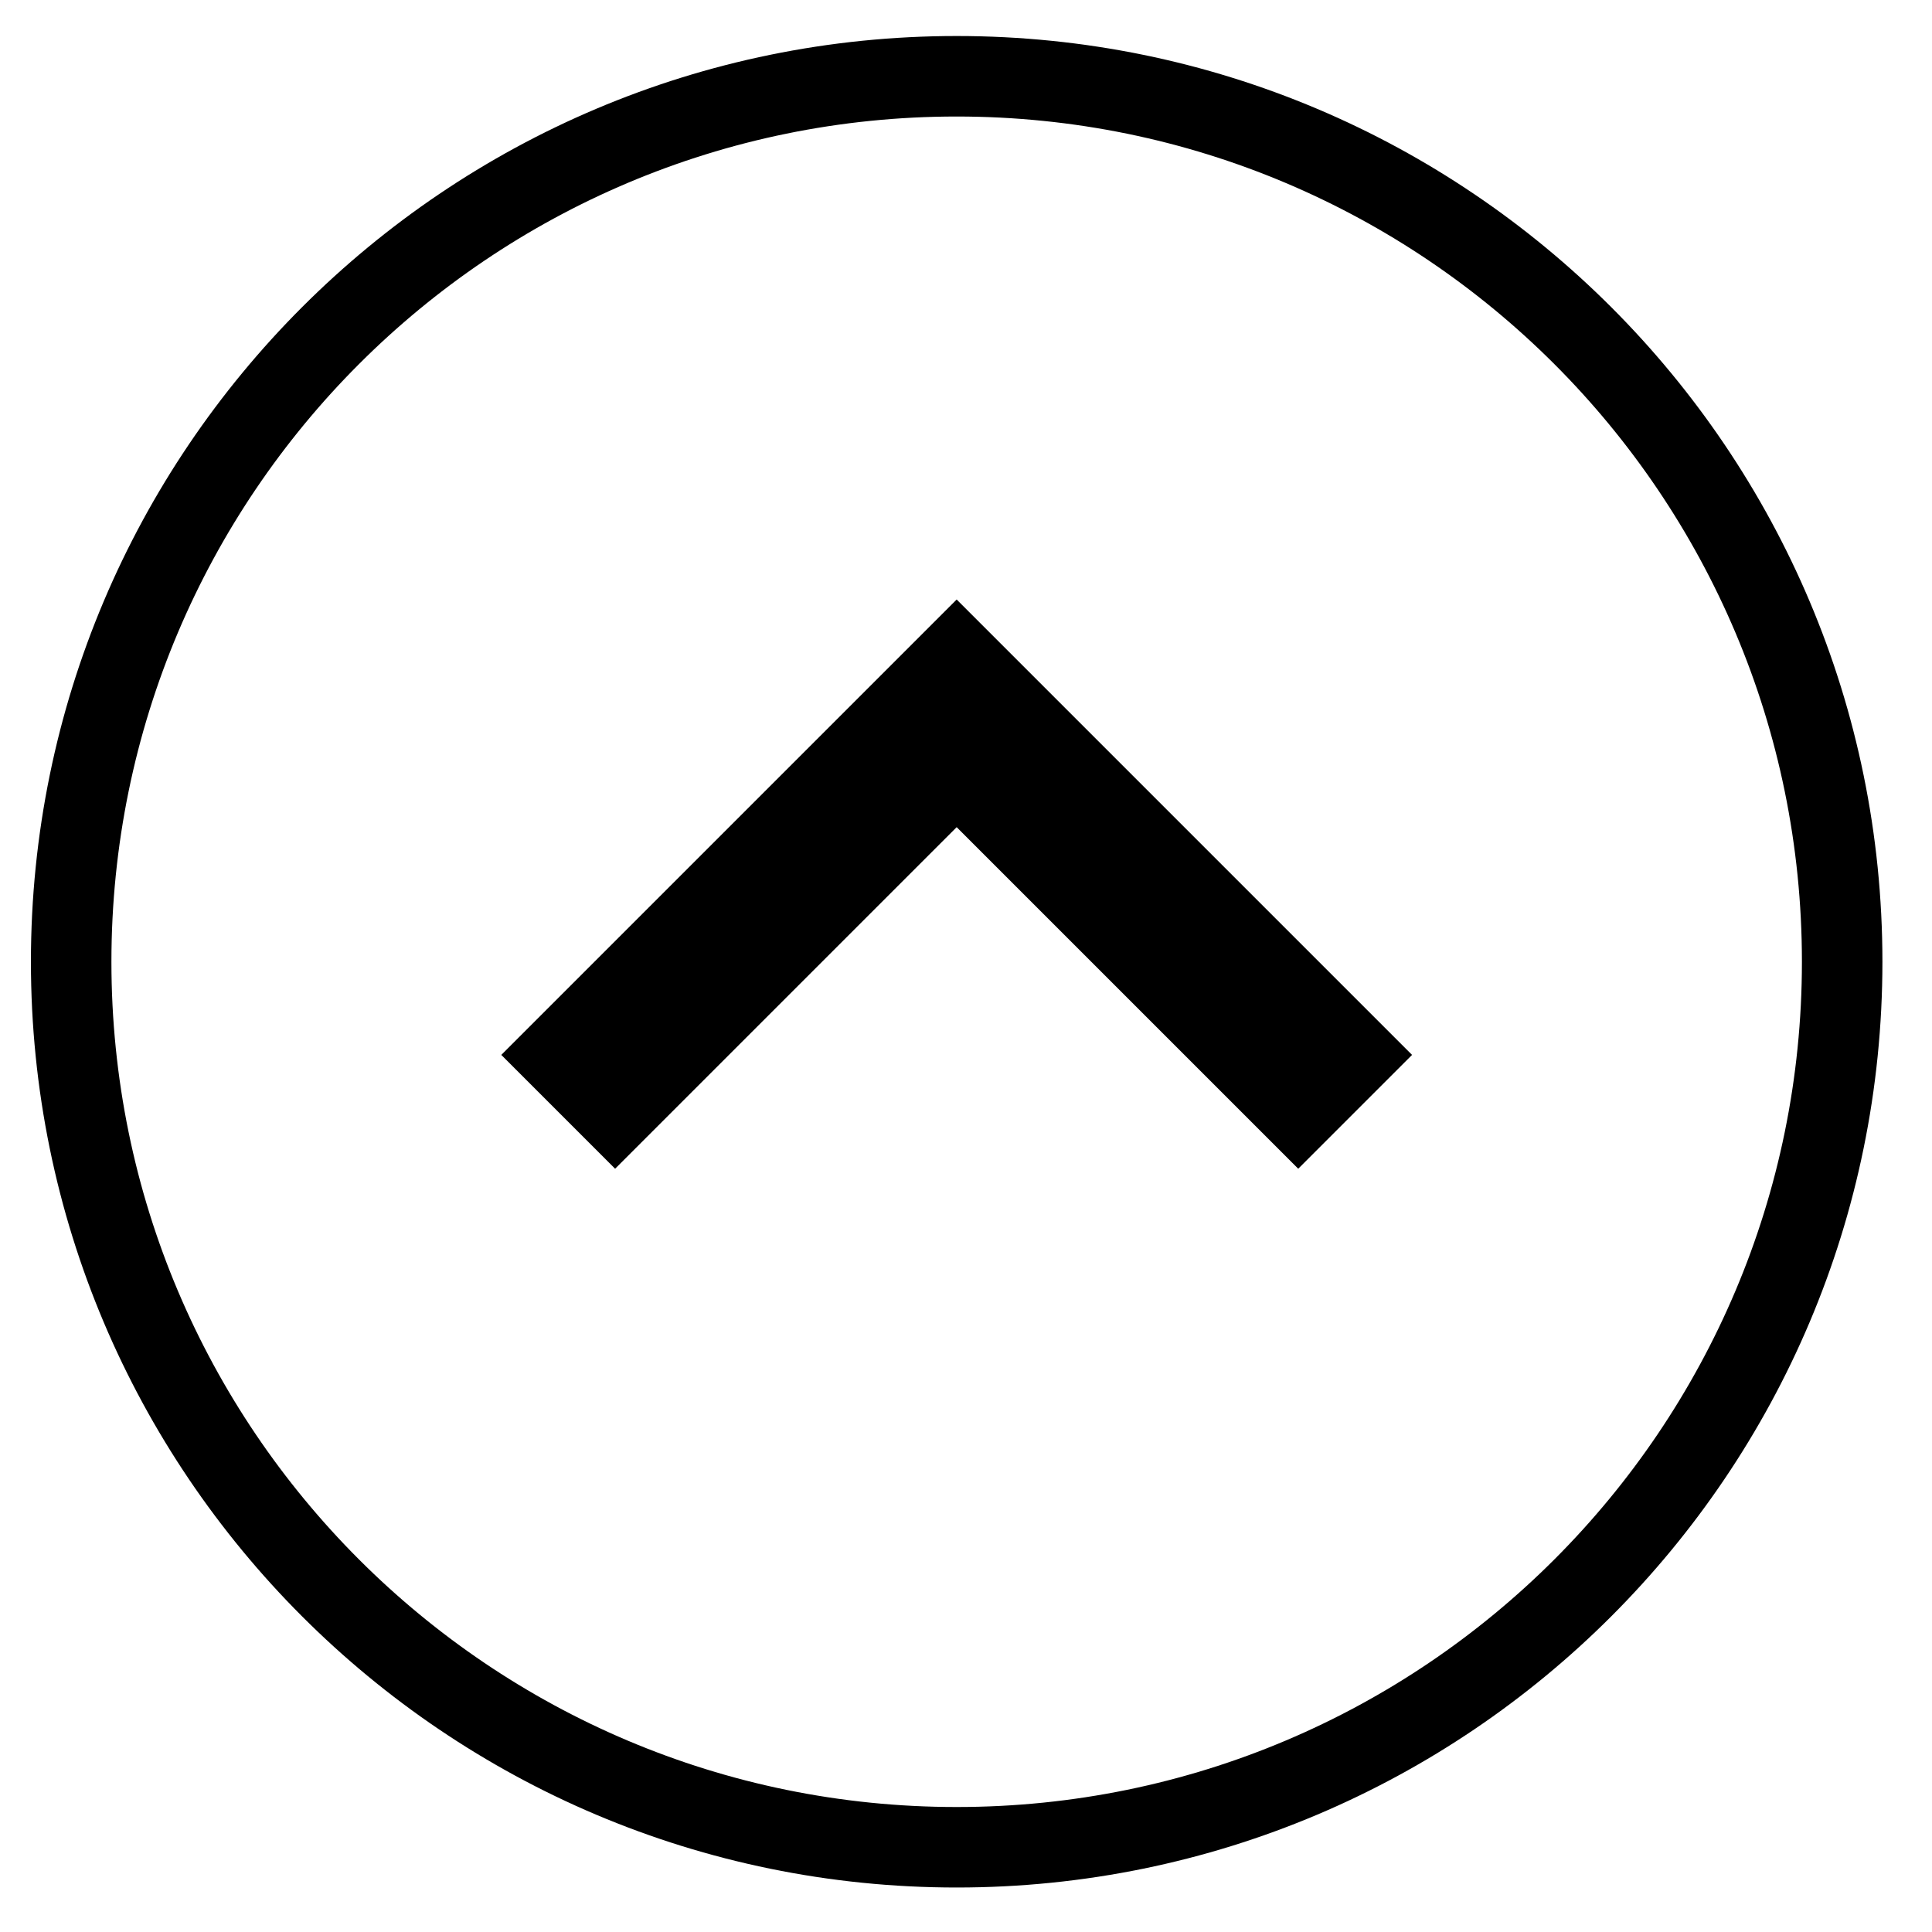
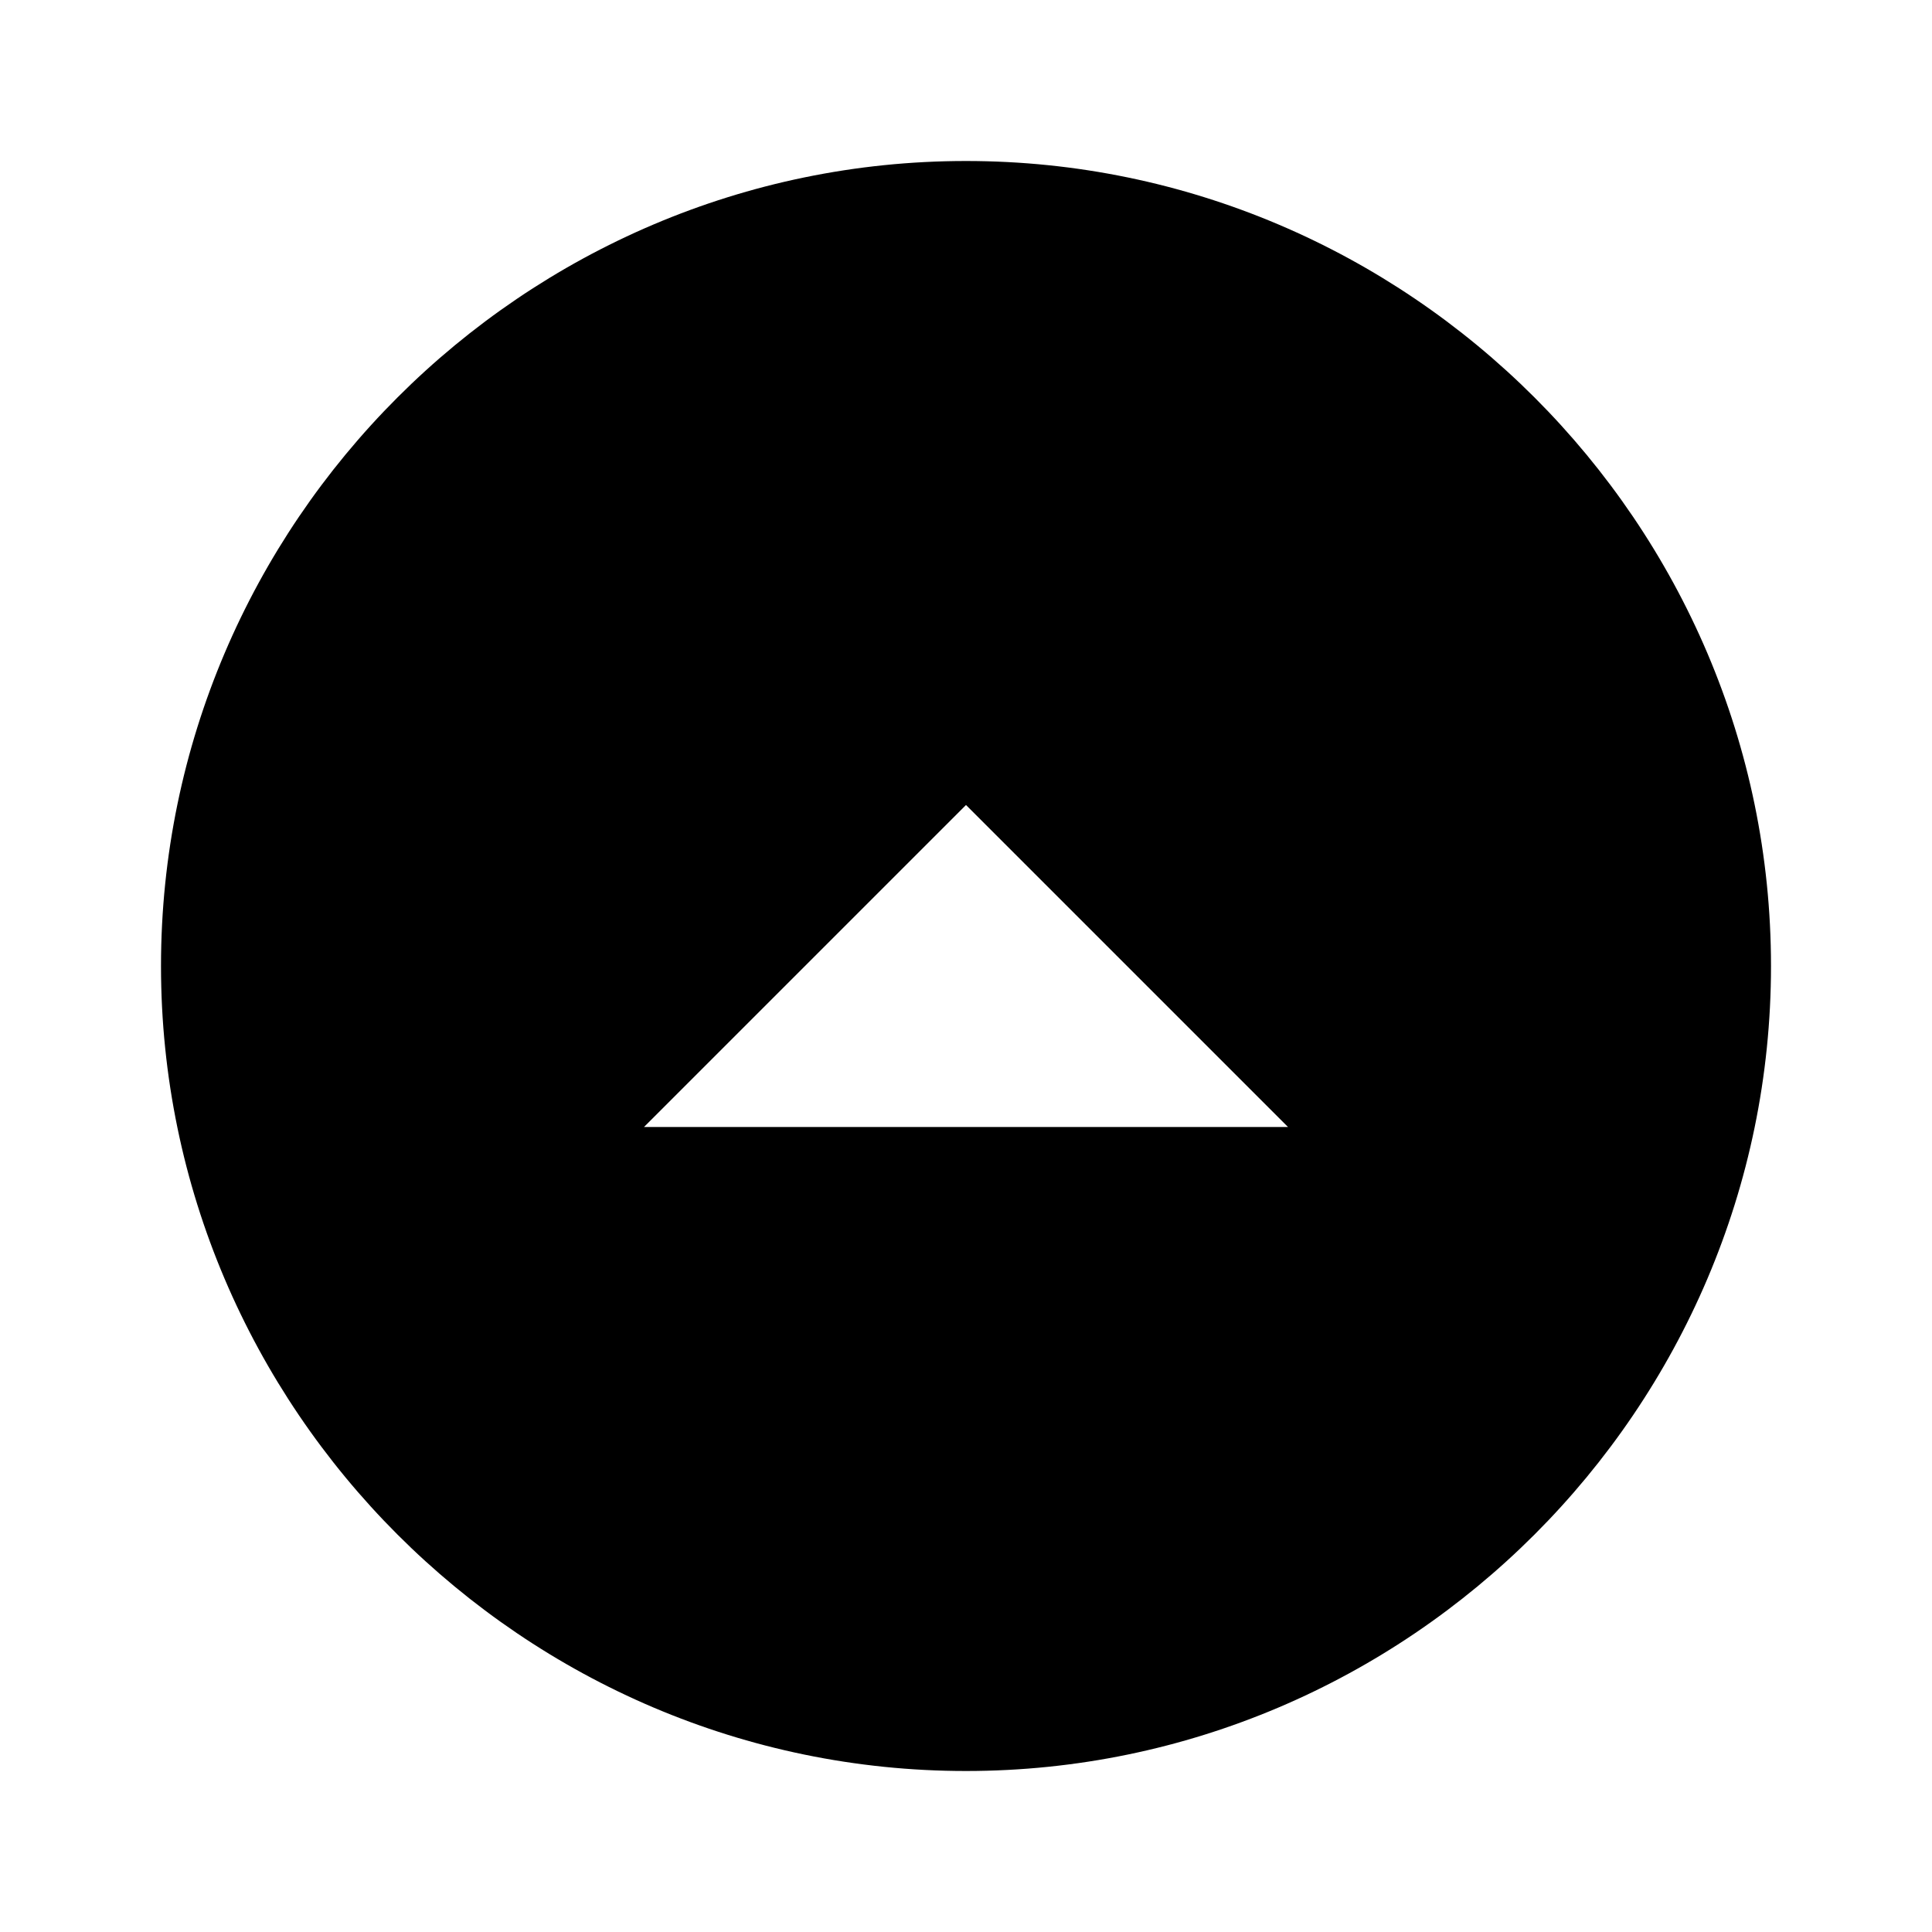
- <svg xmlns="http://www.w3.org/2000/svg" width="24" height="24">
-   <g>
-     <rect fill="none" id="canvas_background" height="402" width="582" y="-1" x="-1" />
-   </g>
-   <g>
-     <path transform="rotate(90 11.88436,11.94774) " id="circle-back-arrow-outline-stroke" fill="#000000" d="m0.384,11.948c0,-6.351 5.149,-11.5 11.5,-11.5c6.351,0 11.5,5.149 11.5,11.5c0,6.351 -5.149,11.5 -11.5,11.5c-6.351,0 -11.5,-5.149 -11.5,-11.5zm22,0c0,-5.799 -4.701,-10.5 -10.5,-10.5c-5.799,0 -10.5,4.701 -10.5,10.5c0,5.799 4.701,10.5 10.5,10.5c5.799,0 10.5,-4.701 10.5,-10.5zm-9.343,-5.657l1.414,1.414l-4.243,4.243l4.243,4.243l-1.414,1.414l-5.657,-5.657l5.657,-5.657z" />
-   </g>
+ <svg xmlns="http://www.w3.org/2000/svg" version="1.1" id="Layer_1" x="0px" y="0px" viewBox="0 0 24 24" style="enable-background:new 0 0 24 24;" xml:space="preserve">
+   <style type="text/css">
+ 	.st0{fill:none;}
+ </style>
+   <path class="st0" d="M24,24H0V0h24V24z" />
+   <path d="M12,22c5.5,0,10-4.5,10-10S17.5,2,12,2S2,6.5,2,12S6.5,22,12,22z M12,10l4,4H8L12,10z" />
</svg>
